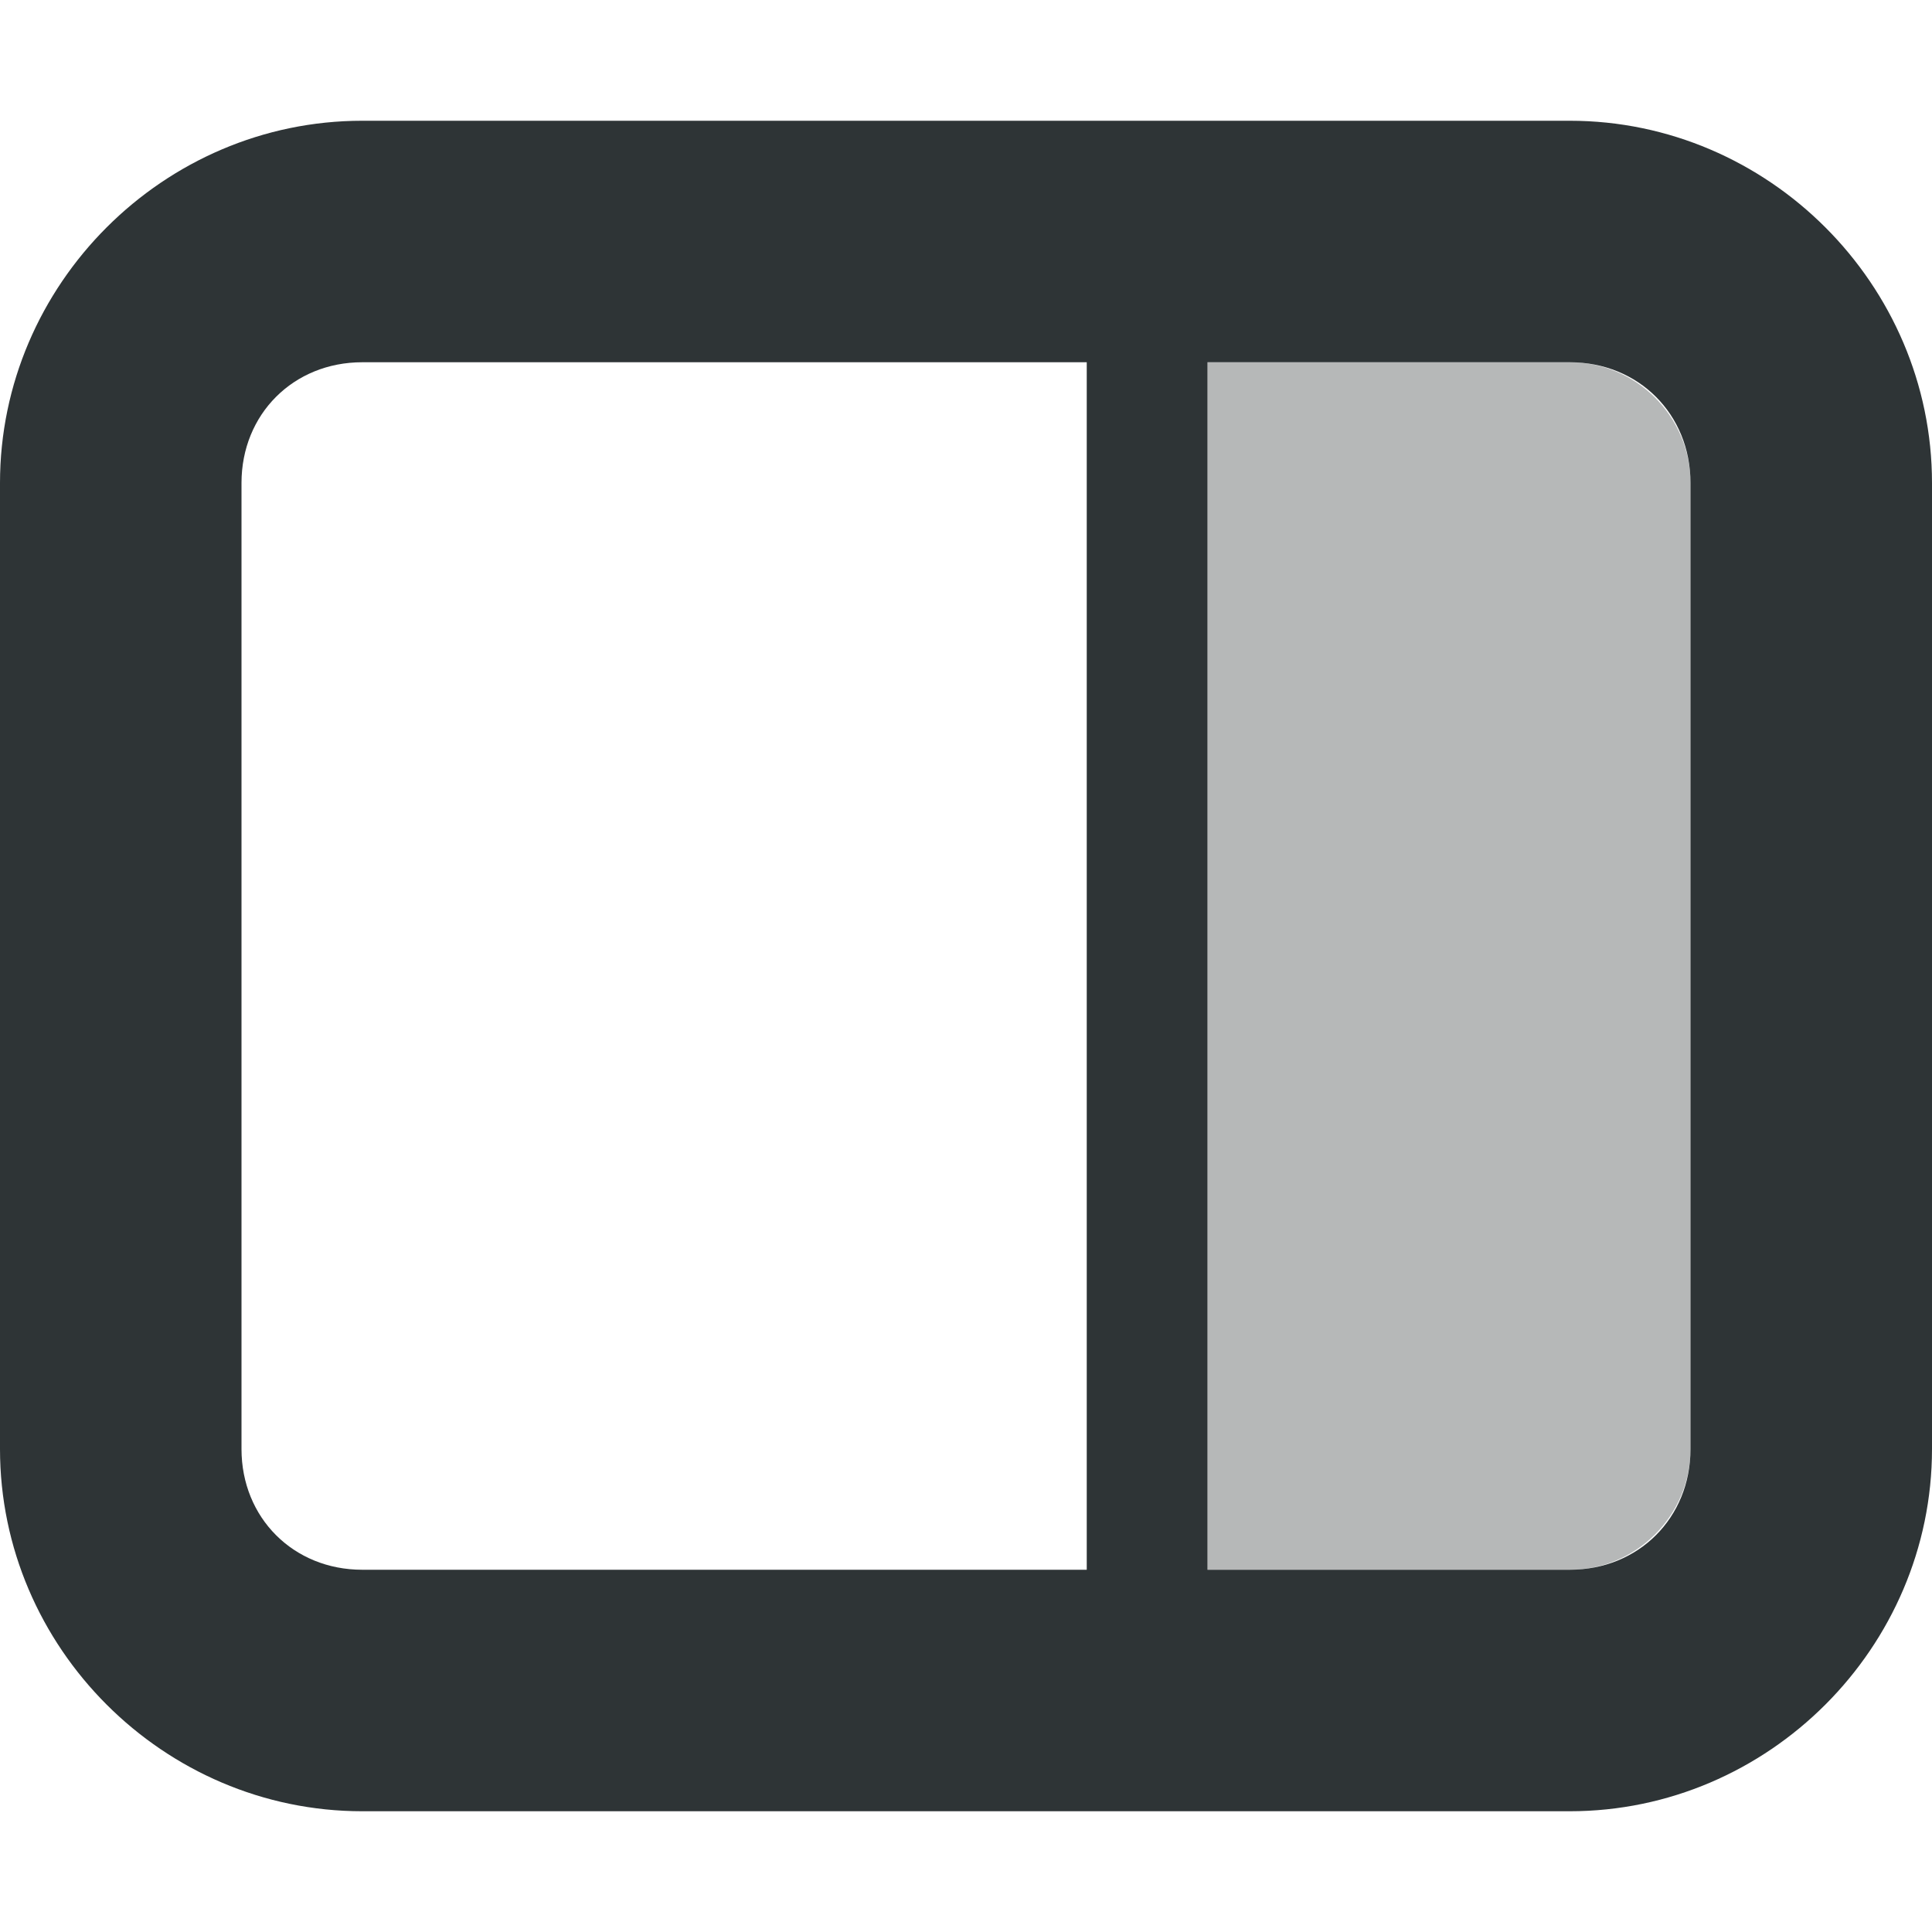
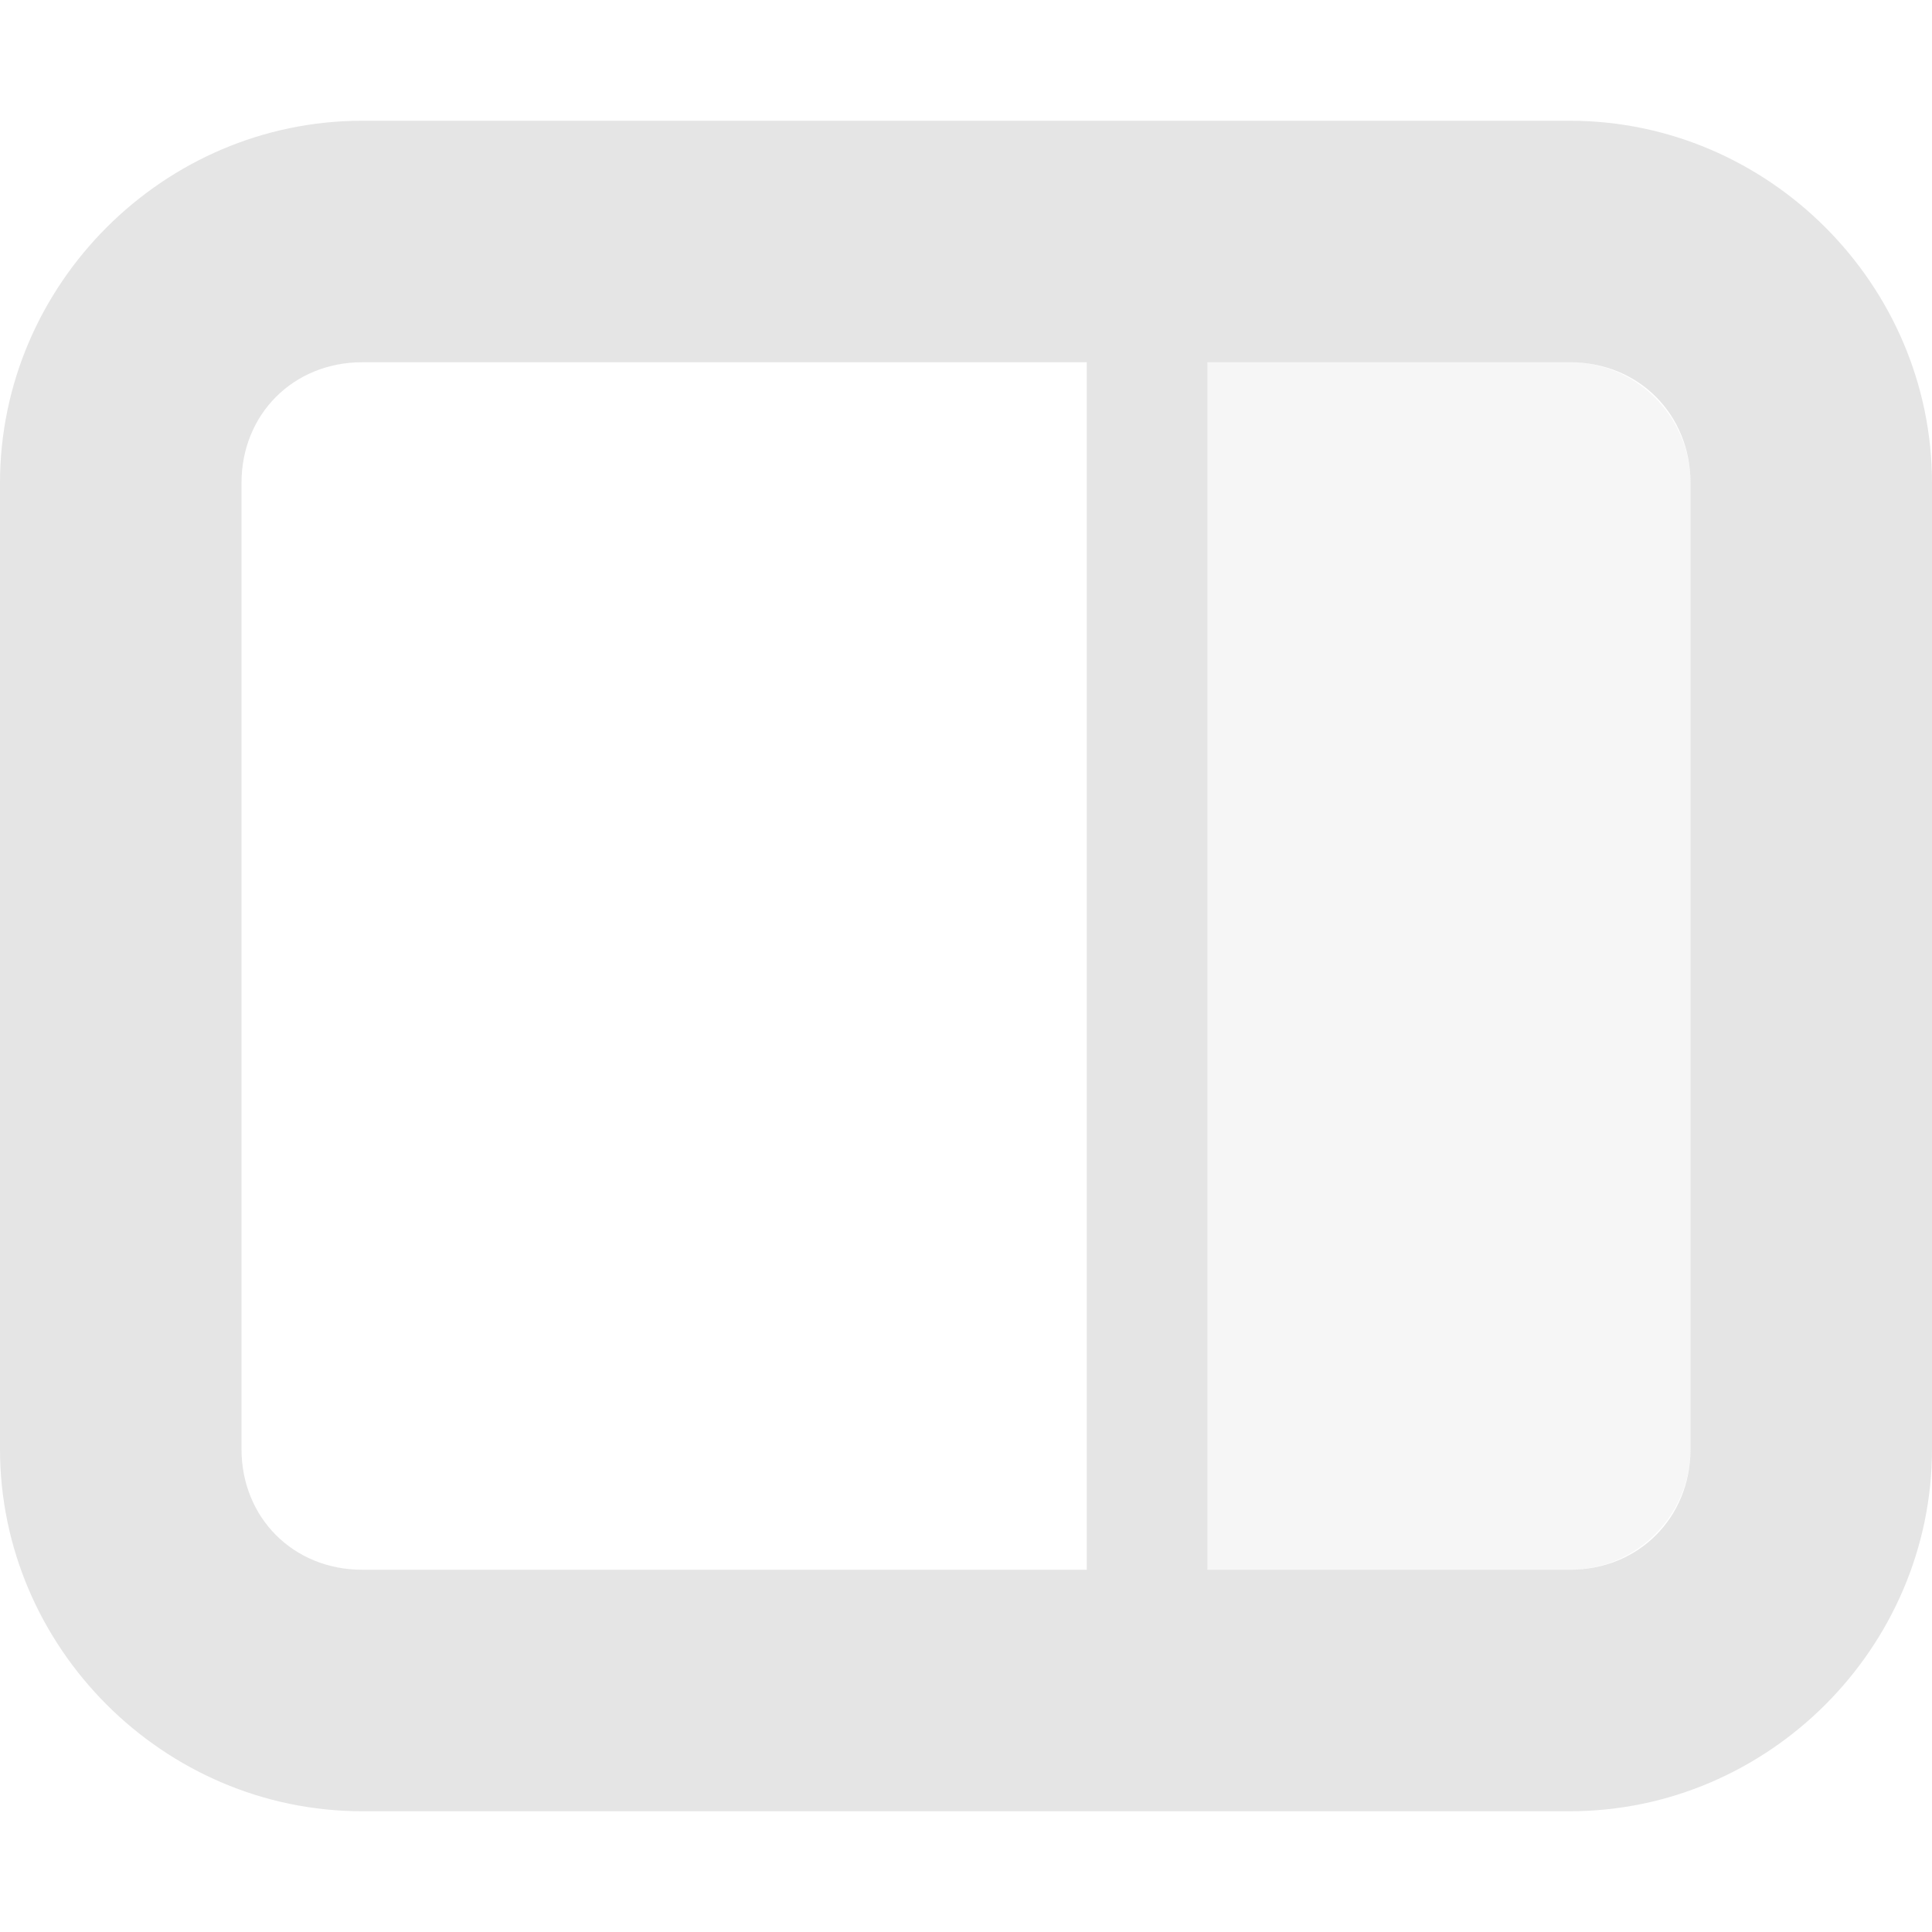
<svg xmlns="http://www.w3.org/2000/svg" height="16px" viewBox="0 0 16 16" width="16px">
-   <g fill="#2e3436">
+   <g fill="#e5e5e5">
    <path d="m 10 13 v -10 h 3 c 0.551 0 1 0.449 1 1 v 8 c 0 0.551 -0.449 1 -1 1 z m 0 0" fill-opacity="0.349" />
    <path d="m 13 1 c 1.645 0 3 1.355 3 3 v 8 c 0 1.645 -1.355 3 -3 3 h -10 c -1.645 0 -3 -1.355 -3 -3 v -8 c 0 -1.645 1.355 -3 3 -3 z m 0 2 h -3 v 10 h 3 c 0.57 0 1 -0.43 1 -1 v -8 c 0 -0.57 -0.43 -1 -1 -1 z m -4 0 h -6 c -0.57 0 -1 0.43 -1 1 v 8 c 0 0.57 0.43 1 1 1 h 6 z m 0 0" />
  </g>
</svg>
